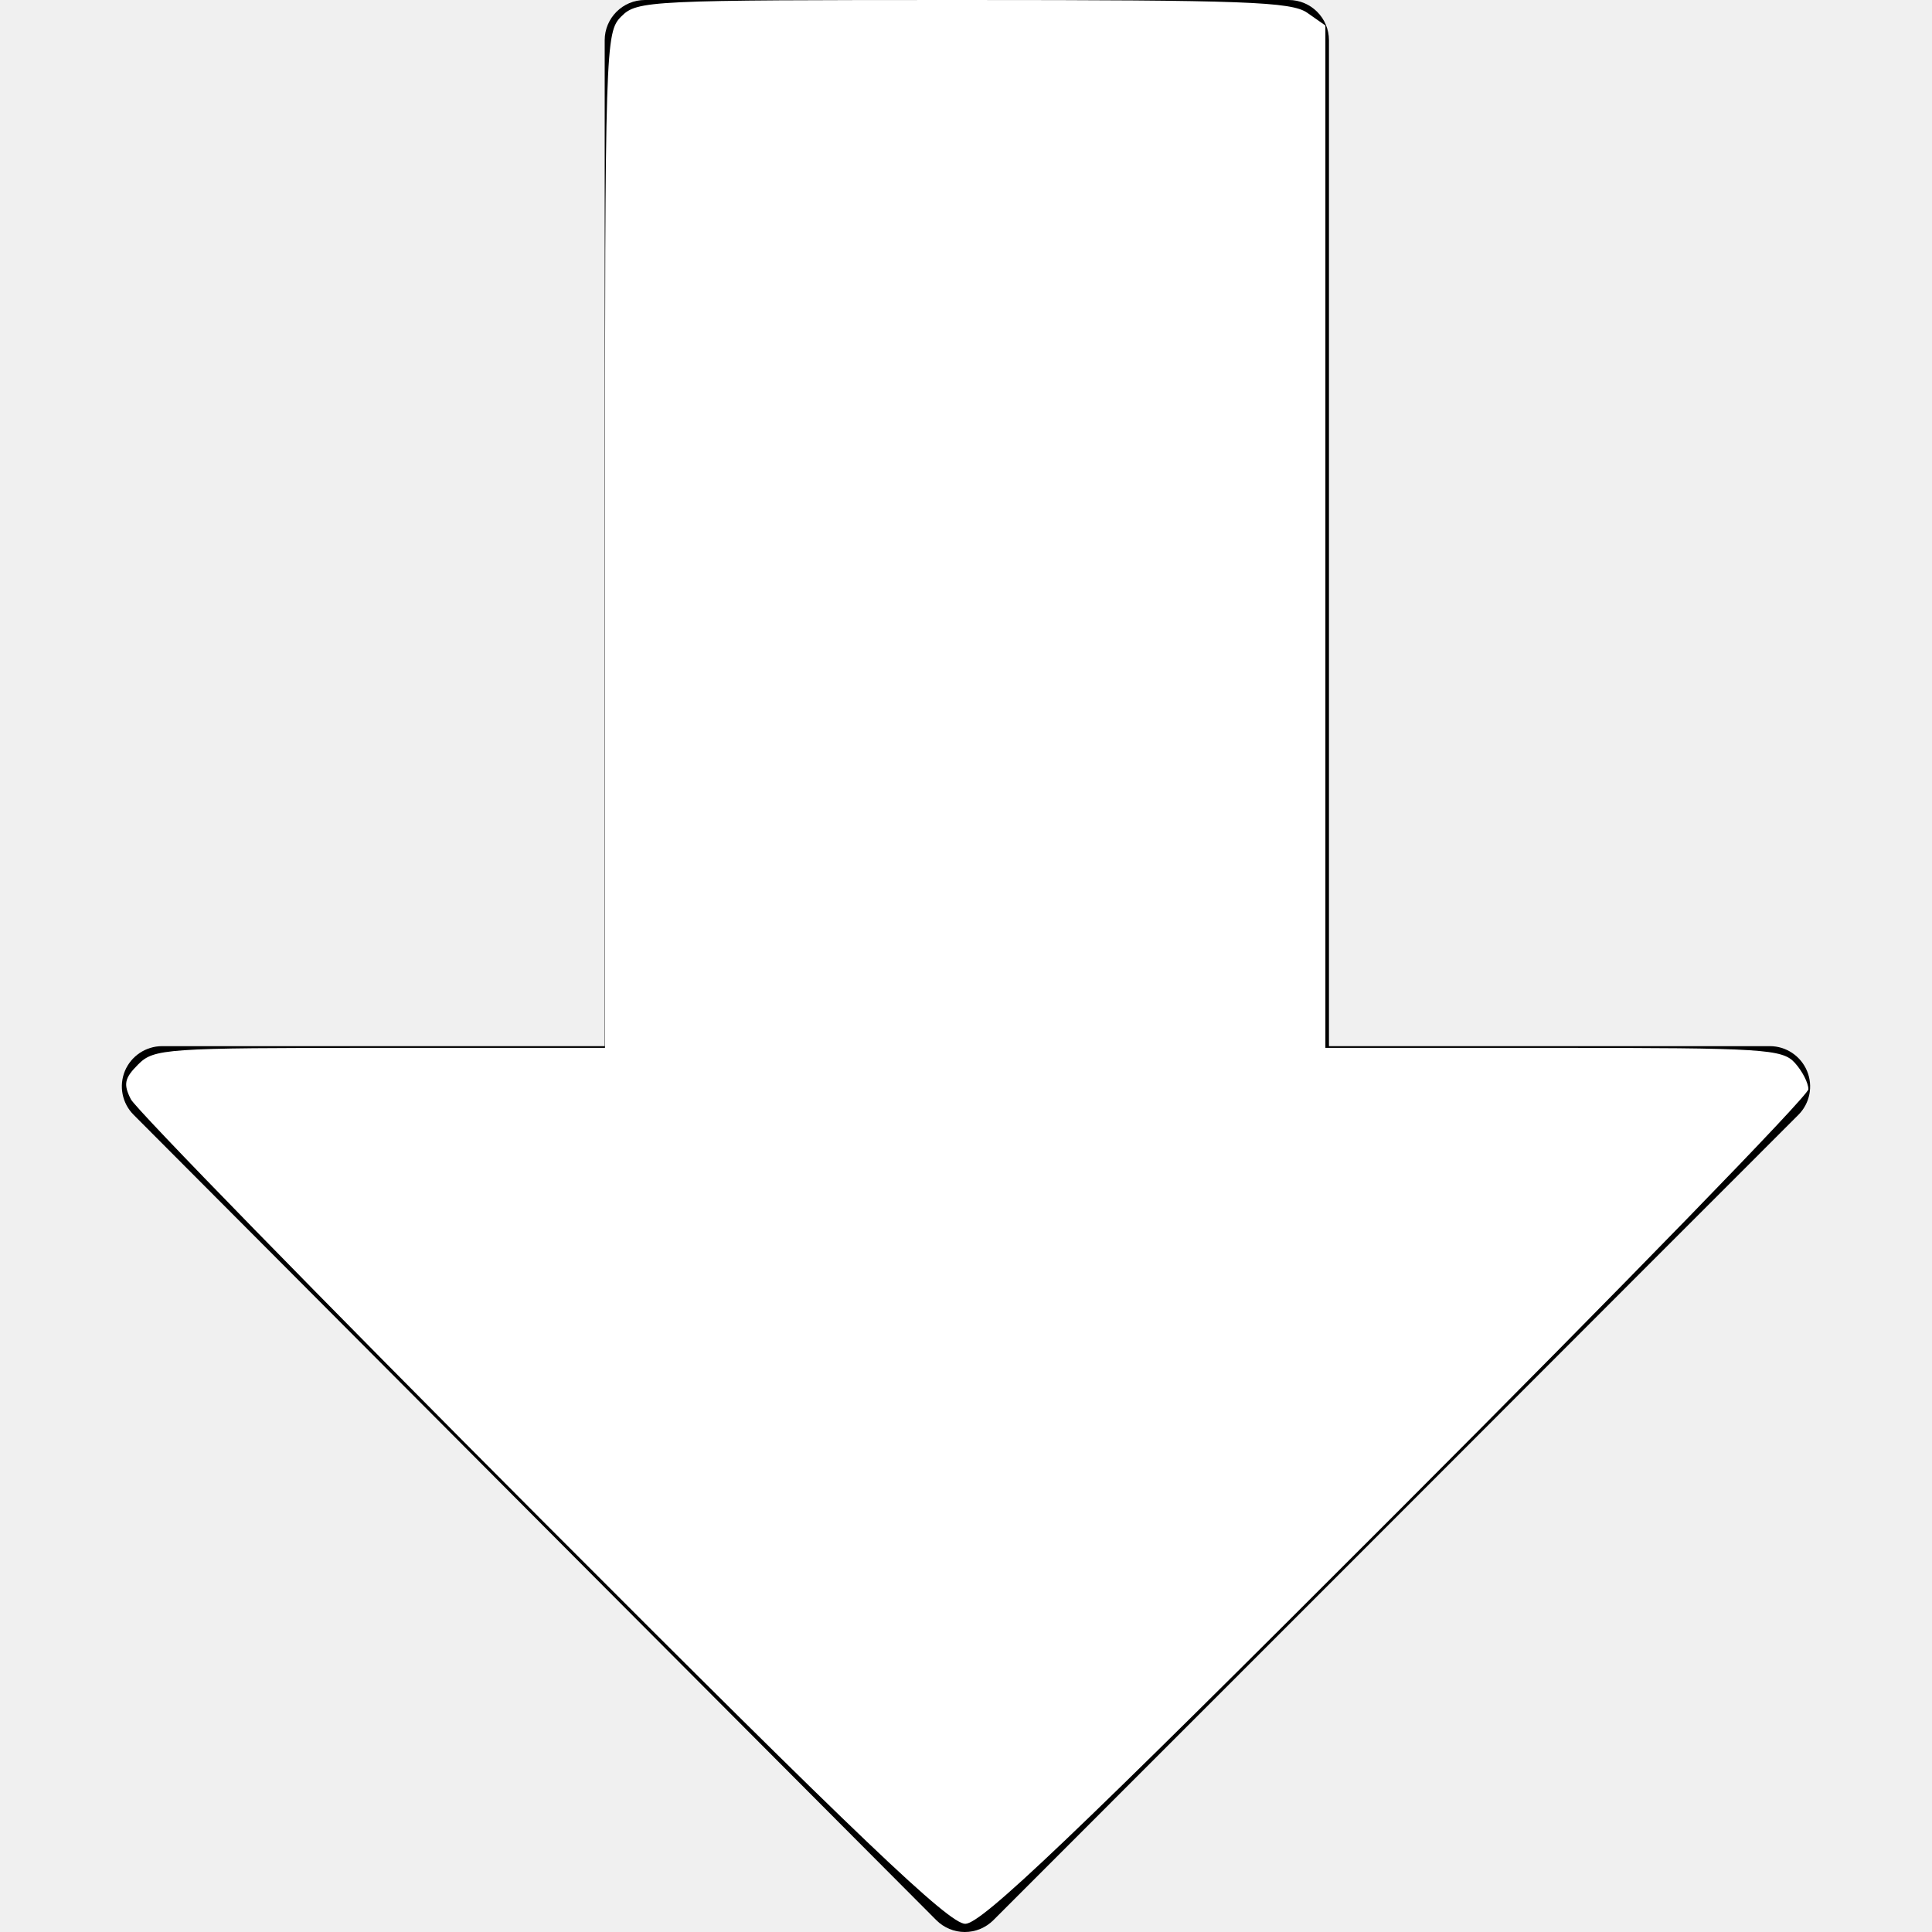
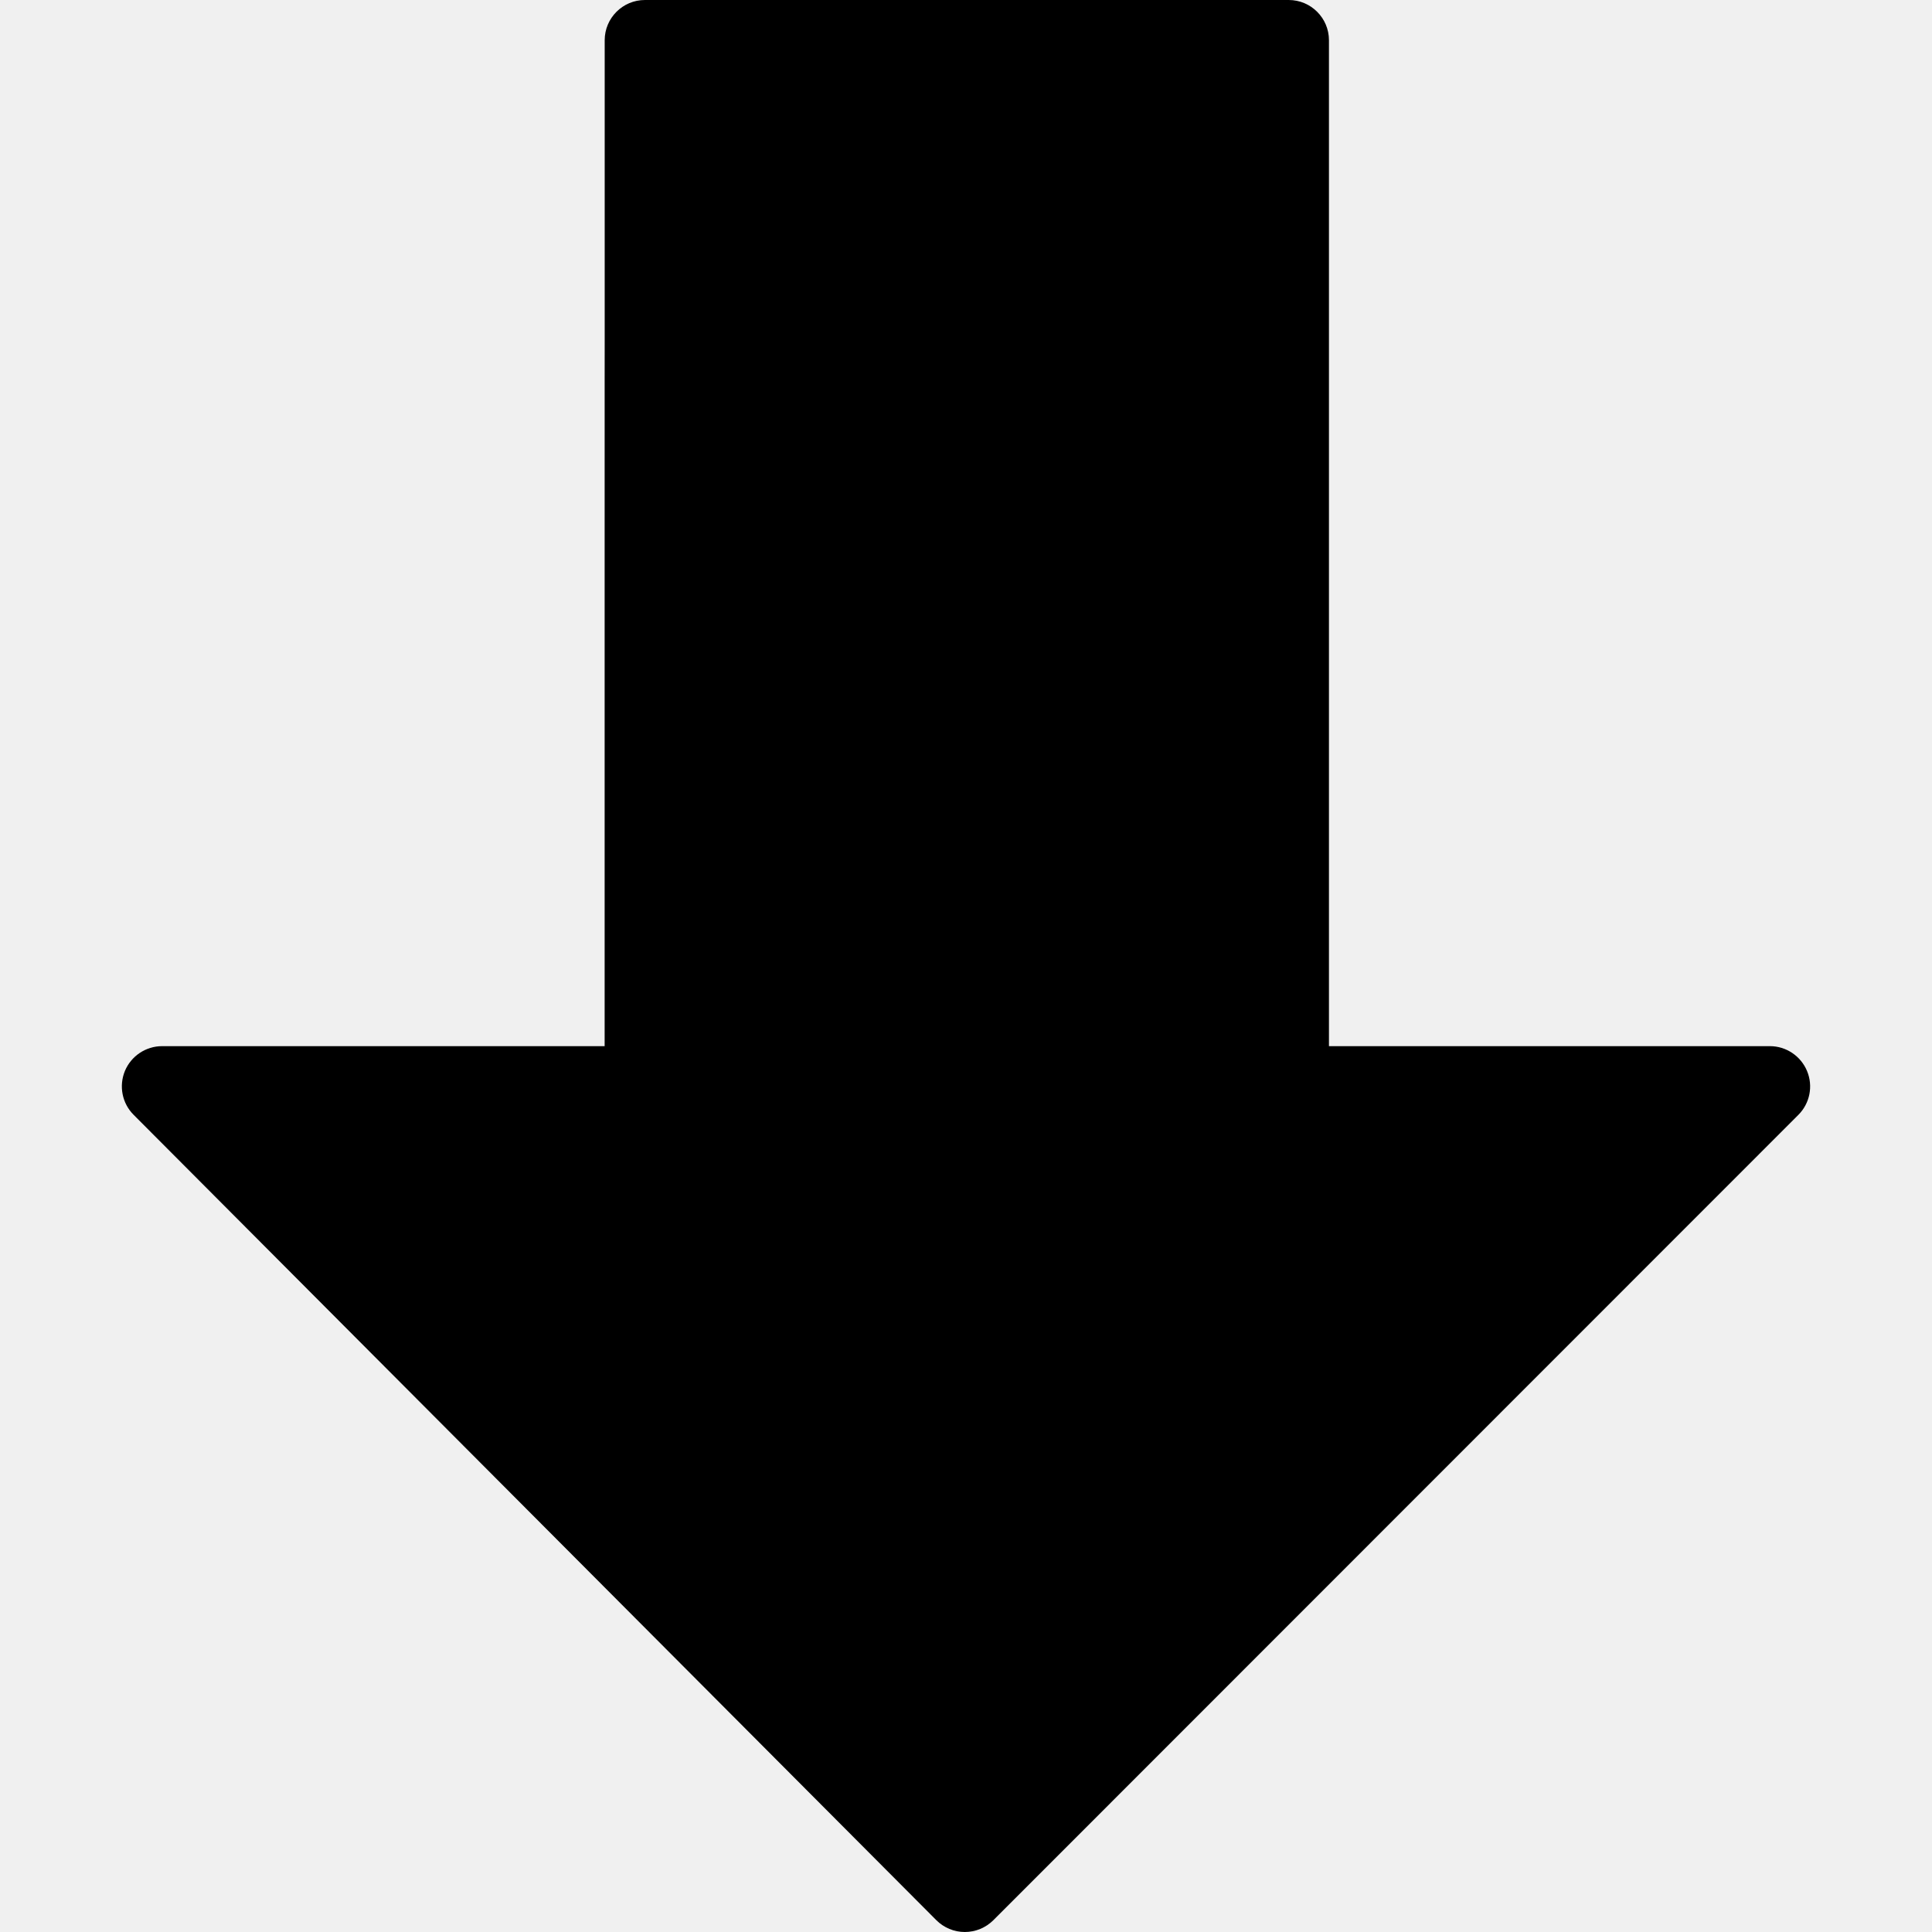
<svg xmlns="http://www.w3.org/2000/svg" version="1.1" id="Capa_1" x="0px" y="0px" viewBox="0 0 512.171 512.171" style="enable-background:new 0 0 512.171 512.171;" xml:space="preserve">
  <defs id="defs41" />
  <g id="g6" transform="translate(2.9289321e-6,-7.0710678e-6)">
    <g id="g4">
      <path d="m 479.046,283.925 c -1.664,-3.989 -5.547,-6.592 -9.856,-6.592 H 352.305 V 10.667 C 352.305,4.779 347.526,0 341.638,0 H 170.971 c -5.888,0 -10.667,4.779 -10.667,10.667 V 277.334 H 42.971 c -4.309,0 -8.192,2.603 -9.856,6.571 -1.643,3.989 -0.747,8.576 2.304,11.627 l 212.8,213.504 c 2.005,2.005 4.715,3.136 7.552,3.136 2.837,0 5.547,-1.131 7.552,-3.115 L 476.742,295.553 c 3.051,-3.052 3.968,-7.638 2.304,-11.628 z" id="path2" />
    </g>
  </g>
  <g id="g8">
</g>
  <g id="g10">
</g>
  <g id="g12">
</g>
  <g id="g14">
</g>
  <g id="g16">
</g>
  <g id="g18">
</g>
  <g id="g20">
</g>
  <g id="g22">
</g>
  <g id="g24">
</g>
  <g id="g26">
</g>
  <g id="g28">
</g>
  <g id="g30">
</g>
  <g id="g32">
</g>
  <g id="g34">
</g>
  <g id="g36">
</g>
-   <path style="fill:#ffffff;fill-opacity:1;stroke:#000000;stroke-width:0;stroke-miterlimit:4;stroke-dasharray:none;stroke-opacity:1" d="M 143.778,403.118 C 85.121,344.332 36.029,294.06 34.683,291.401 c -2.025,-4.001 -1.69,-5.589 1.944,-9.223 4.194,-4.194 7.058,-4.39 64.071,-4.39 h 59.681 v -134.553 c 0,-131.66 0.093,-134.647 4.34,-138.894 4.195,-4.195 7.234,-4.34 90.666,-4.34 74.619,0 86.98,0.458 91.149,3.378 l 4.823,3.378 V 142.272 277.788 h 60.43 c 55.787,0 60.706,0.305 64.021,3.969 1.975,2.183 3.592,5.334 3.592,7.003 0,1.669 -49.061,52.131 -109.024,112.138 -86.191,86.254 -110.168,109.104 -114.487,109.104 -4.319,0 -27.786,-22.372 -112.111,-106.883 z" id="path6892" />
+   <path style="fill:#000000;fill-opacity:1;stroke:#000000;stroke-width:0;stroke-miterlimit:4;stroke-dasharray:none;stroke-opacity:1" d="M 143.778,403.118 C 85.121,344.332 36.029,294.06 34.683,291.401 c -2.025,-4.001 -1.69,-5.589 1.944,-9.223 4.194,-4.194 7.058,-4.39 64.071,-4.39 h 59.681 v -134.553 c 0,-131.66 0.093,-134.647 4.34,-138.894 4.195,-4.195 7.234,-4.34 90.666,-4.34 74.619,0 86.98,0.458 91.149,3.378 l 4.823,3.378 V 142.272 277.788 h 60.43 c 55.787,0 60.706,0.305 64.021,3.969 1.975,2.183 3.592,5.334 3.592,7.003 0,1.669 -49.061,52.131 -109.024,112.138 -86.191,86.254 -110.168,109.104 -114.487,109.104 -4.319,0 -27.786,-22.372 -112.111,-106.883 z" id="path6892" />
</svg>
